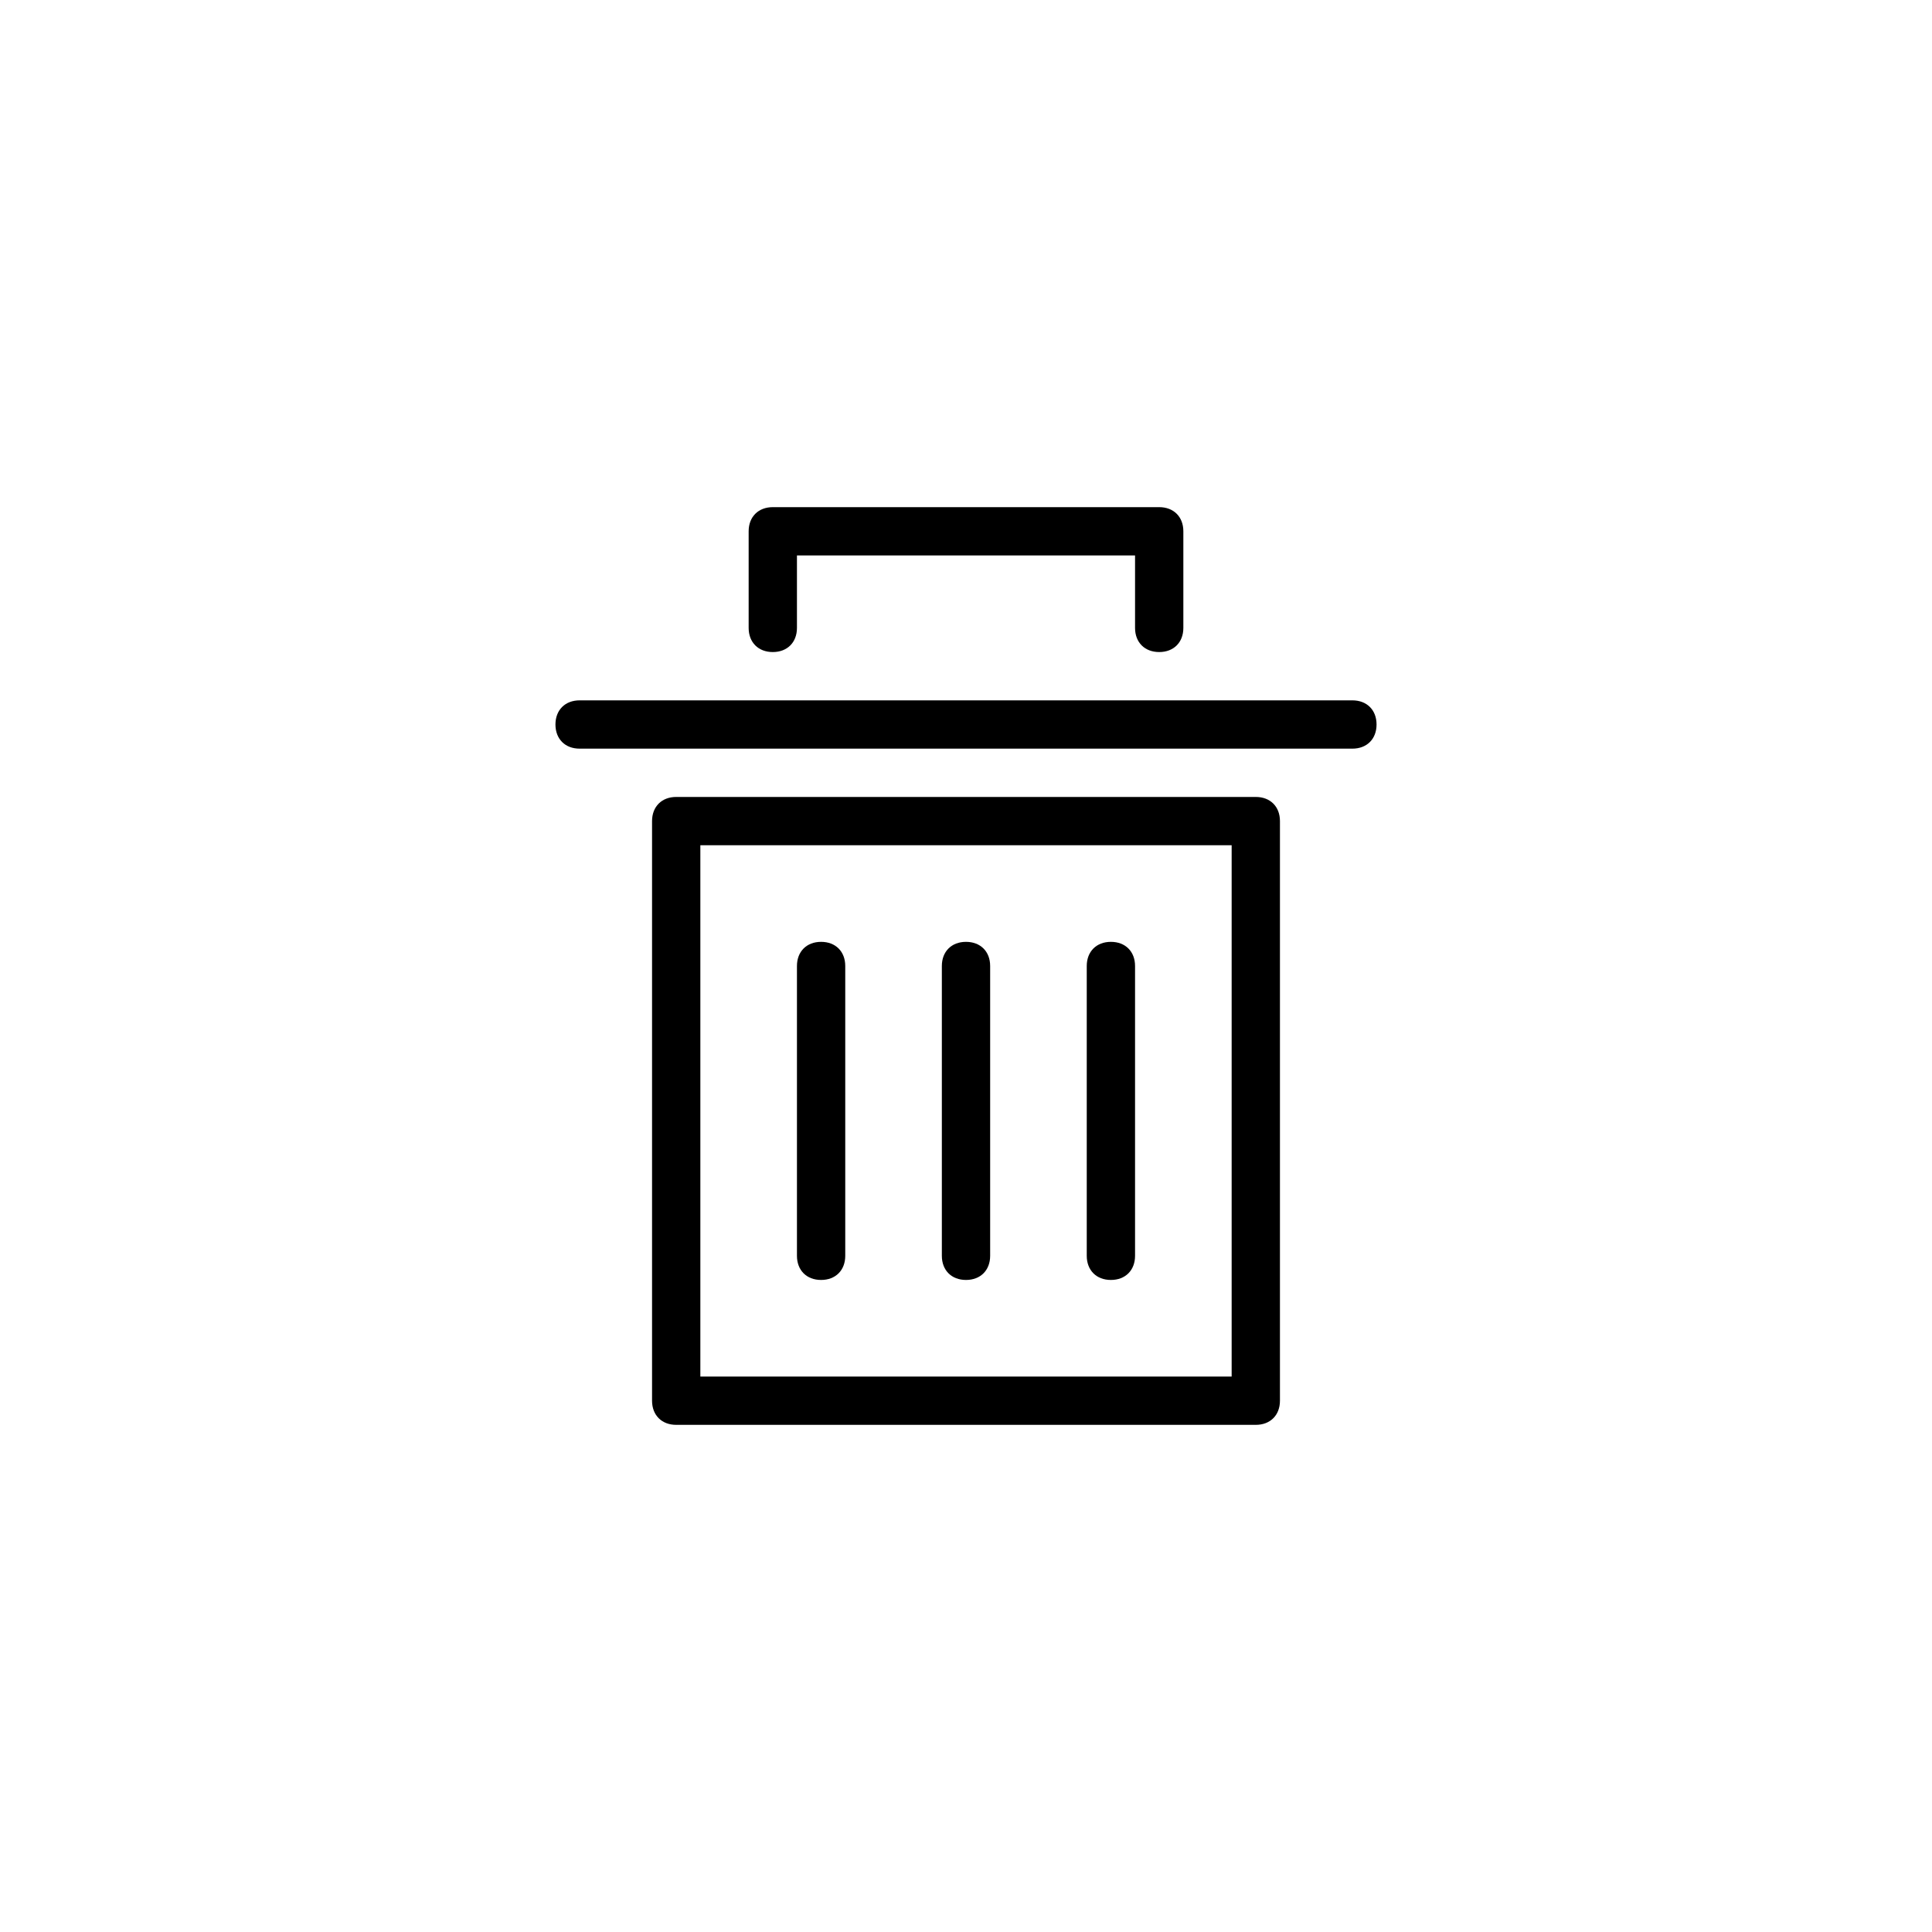
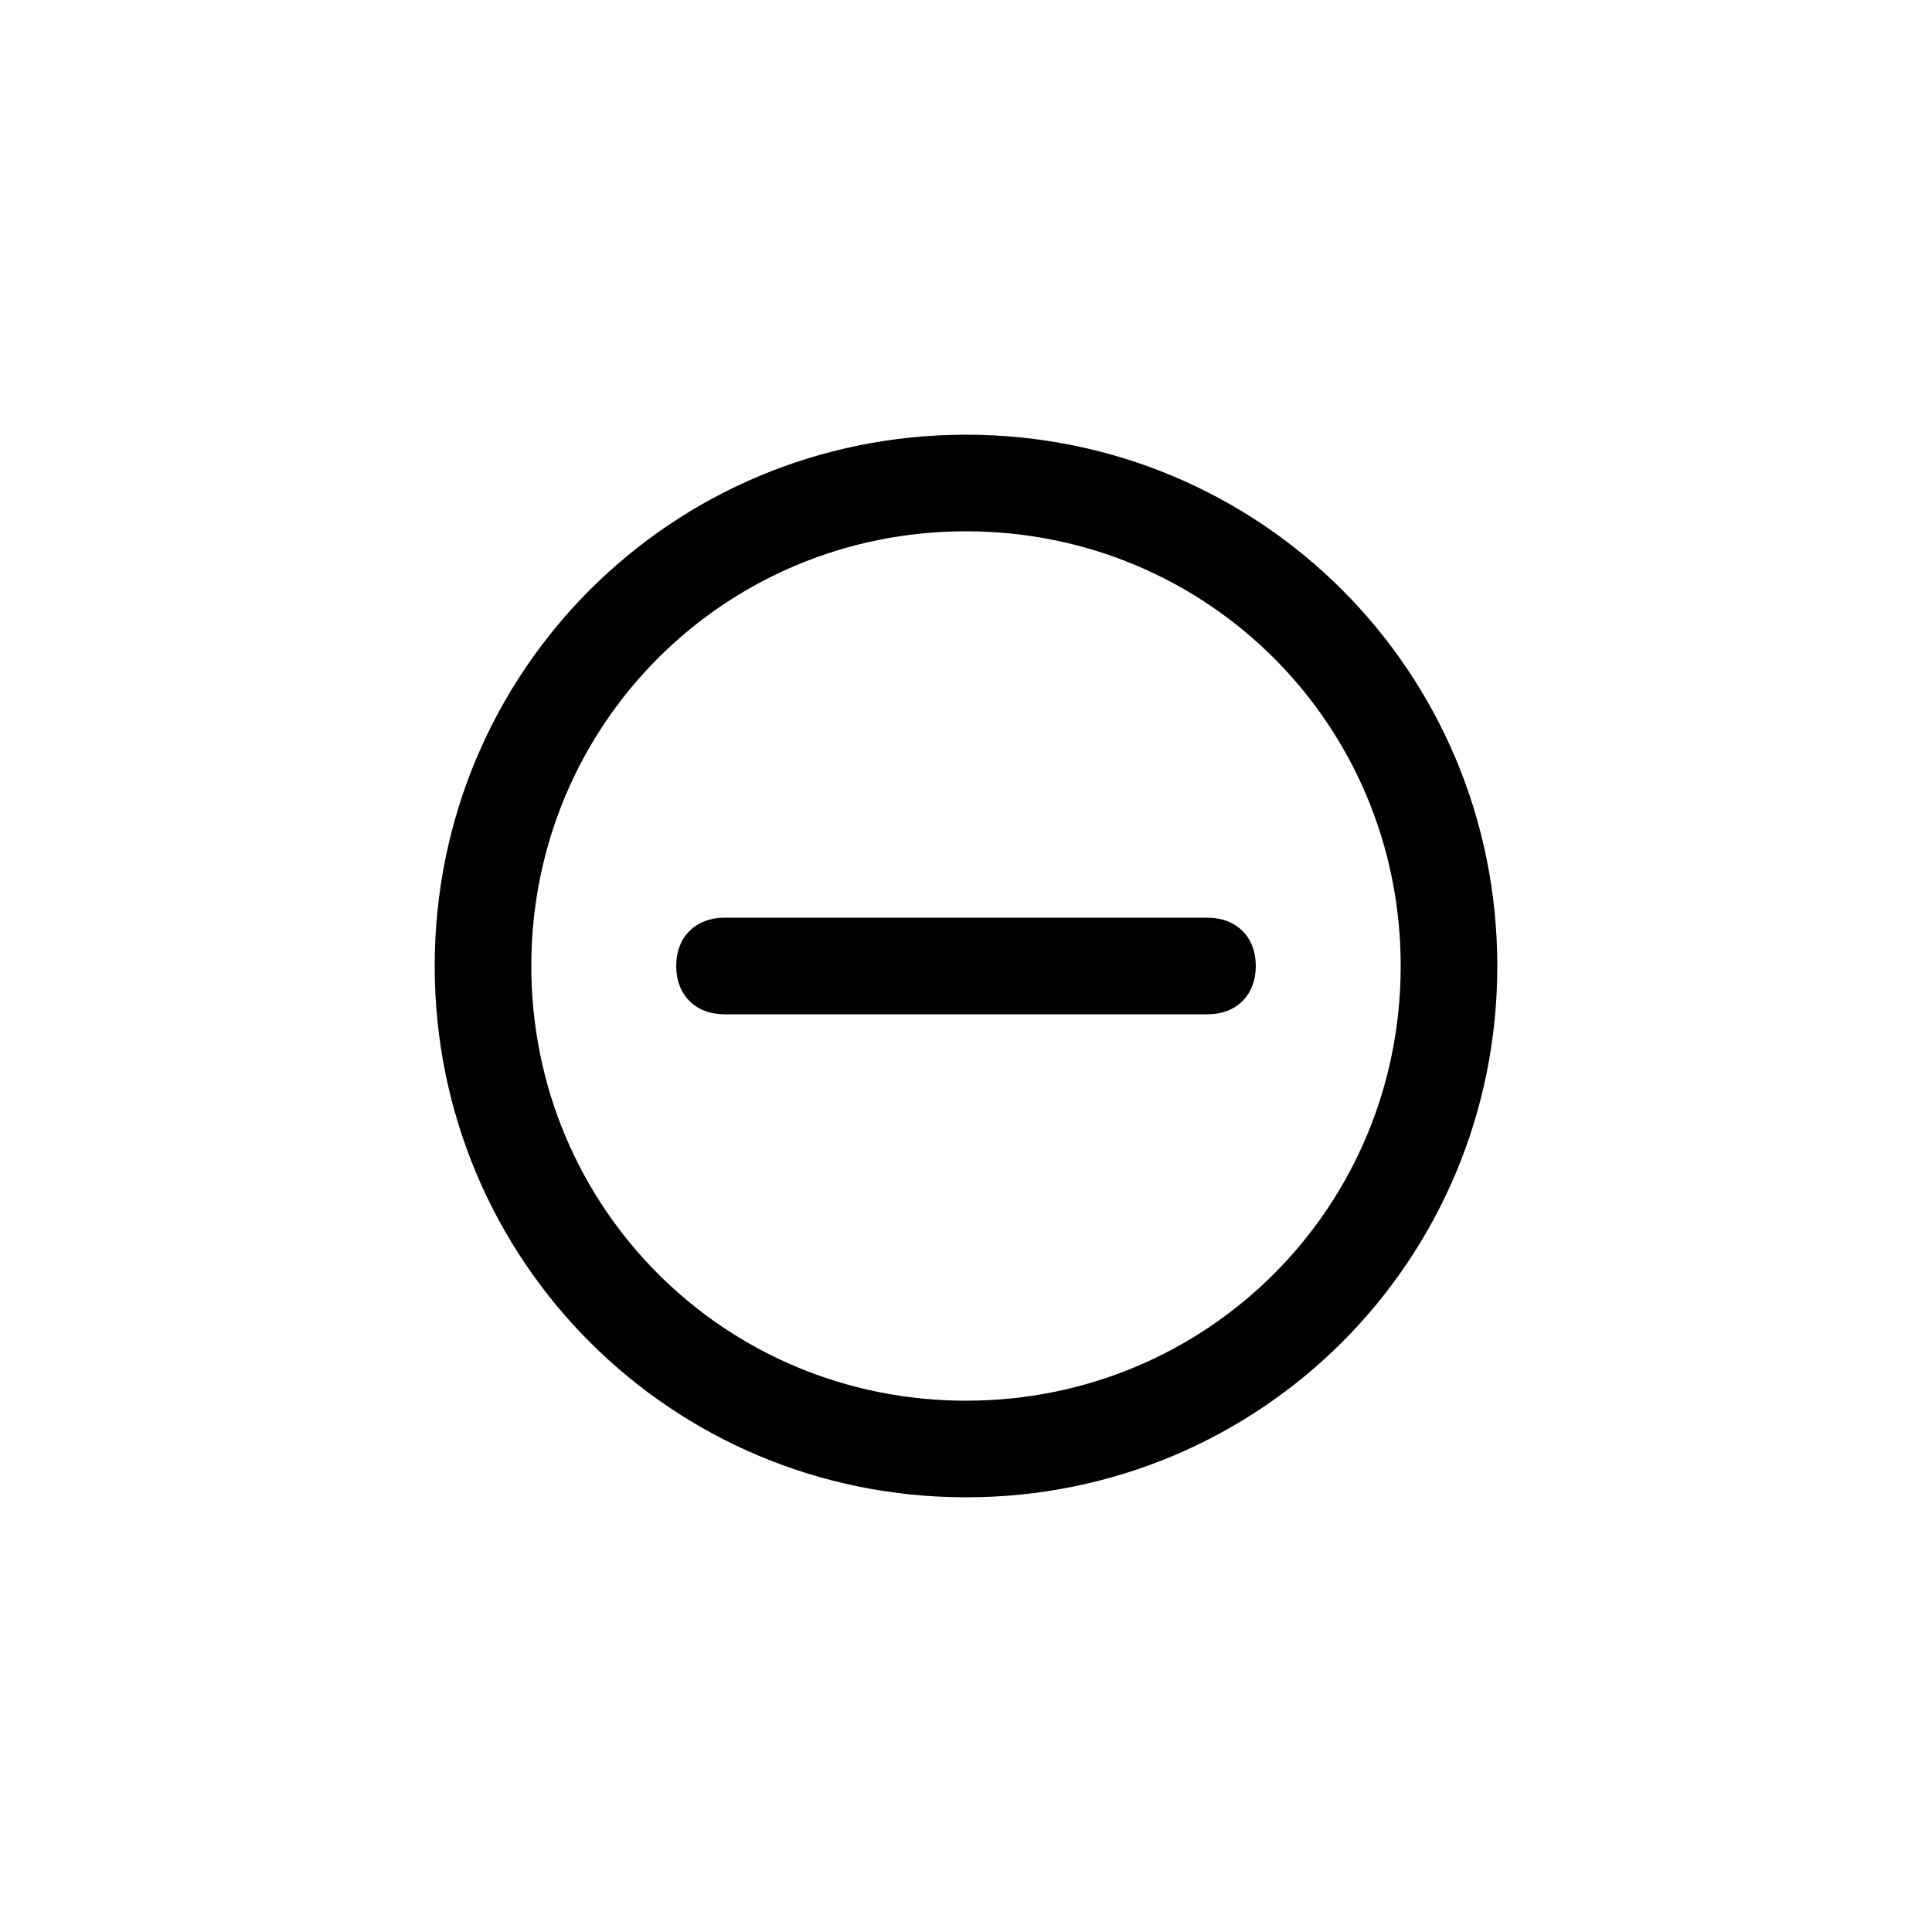
<svg xmlns="http://www.w3.org/2000/svg" version="1.1" id="Layer_1" x="0px" y="0px" viewBox="0 0 40 40" style="enable-background:new 0 0 40 40;" xml:space="preserve">
  <g>
-     <path d="M28,15.5H12c-0.3,0-0.5-0.2-0.5-0.5s0.2-0.5,0.5-0.5h16c0.3,0,0.5,0.2,0.5,0.5S28.3,15.5,28,15.5z" />
-   </g>
-   <g>
-     <path d="M26,29.5H14c-0.3,0-0.5-0.2-0.5-0.5V17c0-0.3,0.2-0.5,0.5-0.5h12c0.3,0,0.5,0.2,0.5,0.5v12C26.5,29.3,26.3,29.5,26,29.5z    M14.5,28.5h11v-11h-11V28.5z" />
-   </g>
-   <g>
-     <path d="M20,26.5c-0.3,0-0.5-0.2-0.5-0.5v-6c0-0.3,0.2-0.5,0.5-0.5s0.5,0.2,0.5,0.5v6C20.5,26.3,20.3,26.5,20,26.5z" />
-   </g>
-   <g>
-     <path d="M17,26.5c-0.3,0-0.5-0.2-0.5-0.5v-6c0-0.3,0.2-0.5,0.5-0.5s0.5,0.2,0.5,0.5v6C17.5,26.3,17.3,26.5,17,26.5z" />
-   </g>
-   <g>
-     <path d="M23,26.5c-0.3,0-0.5-0.2-0.5-0.5v-6c0-0.3,0.2-0.5,0.5-0.5s0.5,0.2,0.5,0.5v6C23.5,26.3,23.3,26.5,23,26.5z" />
-   </g>
-   <g>
-     <path d="M24,13.5c-0.3,0-0.5-0.2-0.5-0.5v-1.5h-7V13c0,0.3-0.2,0.5-0.5,0.5s-0.5-0.2-0.5-0.5v-2c0-0.3,0.2-0.5,0.5-0.5h8   c0.3,0,0.5,0.2,0.5,0.5v2C24.5,13.3,24.3,13.5,24,13.5z" />
+     <path d="M20,9C13.9,9,9,13.9,9,20s4.9,11,11,11s11-4.9,11-11S26.1,9,20,9z M20,29c-5,0-9-4-9-9c0-5,4-9,9-9c5,0,9,4,9,9   C29,25,25,29,20,29z" />
+     <path d="M25,19H15c-0.6,0-1,0.4-1,1s0.4,1,1,1h10c0.6,0,1-0.4,1-1S25.6,19,25,19z" />
  </g>
</svg>
